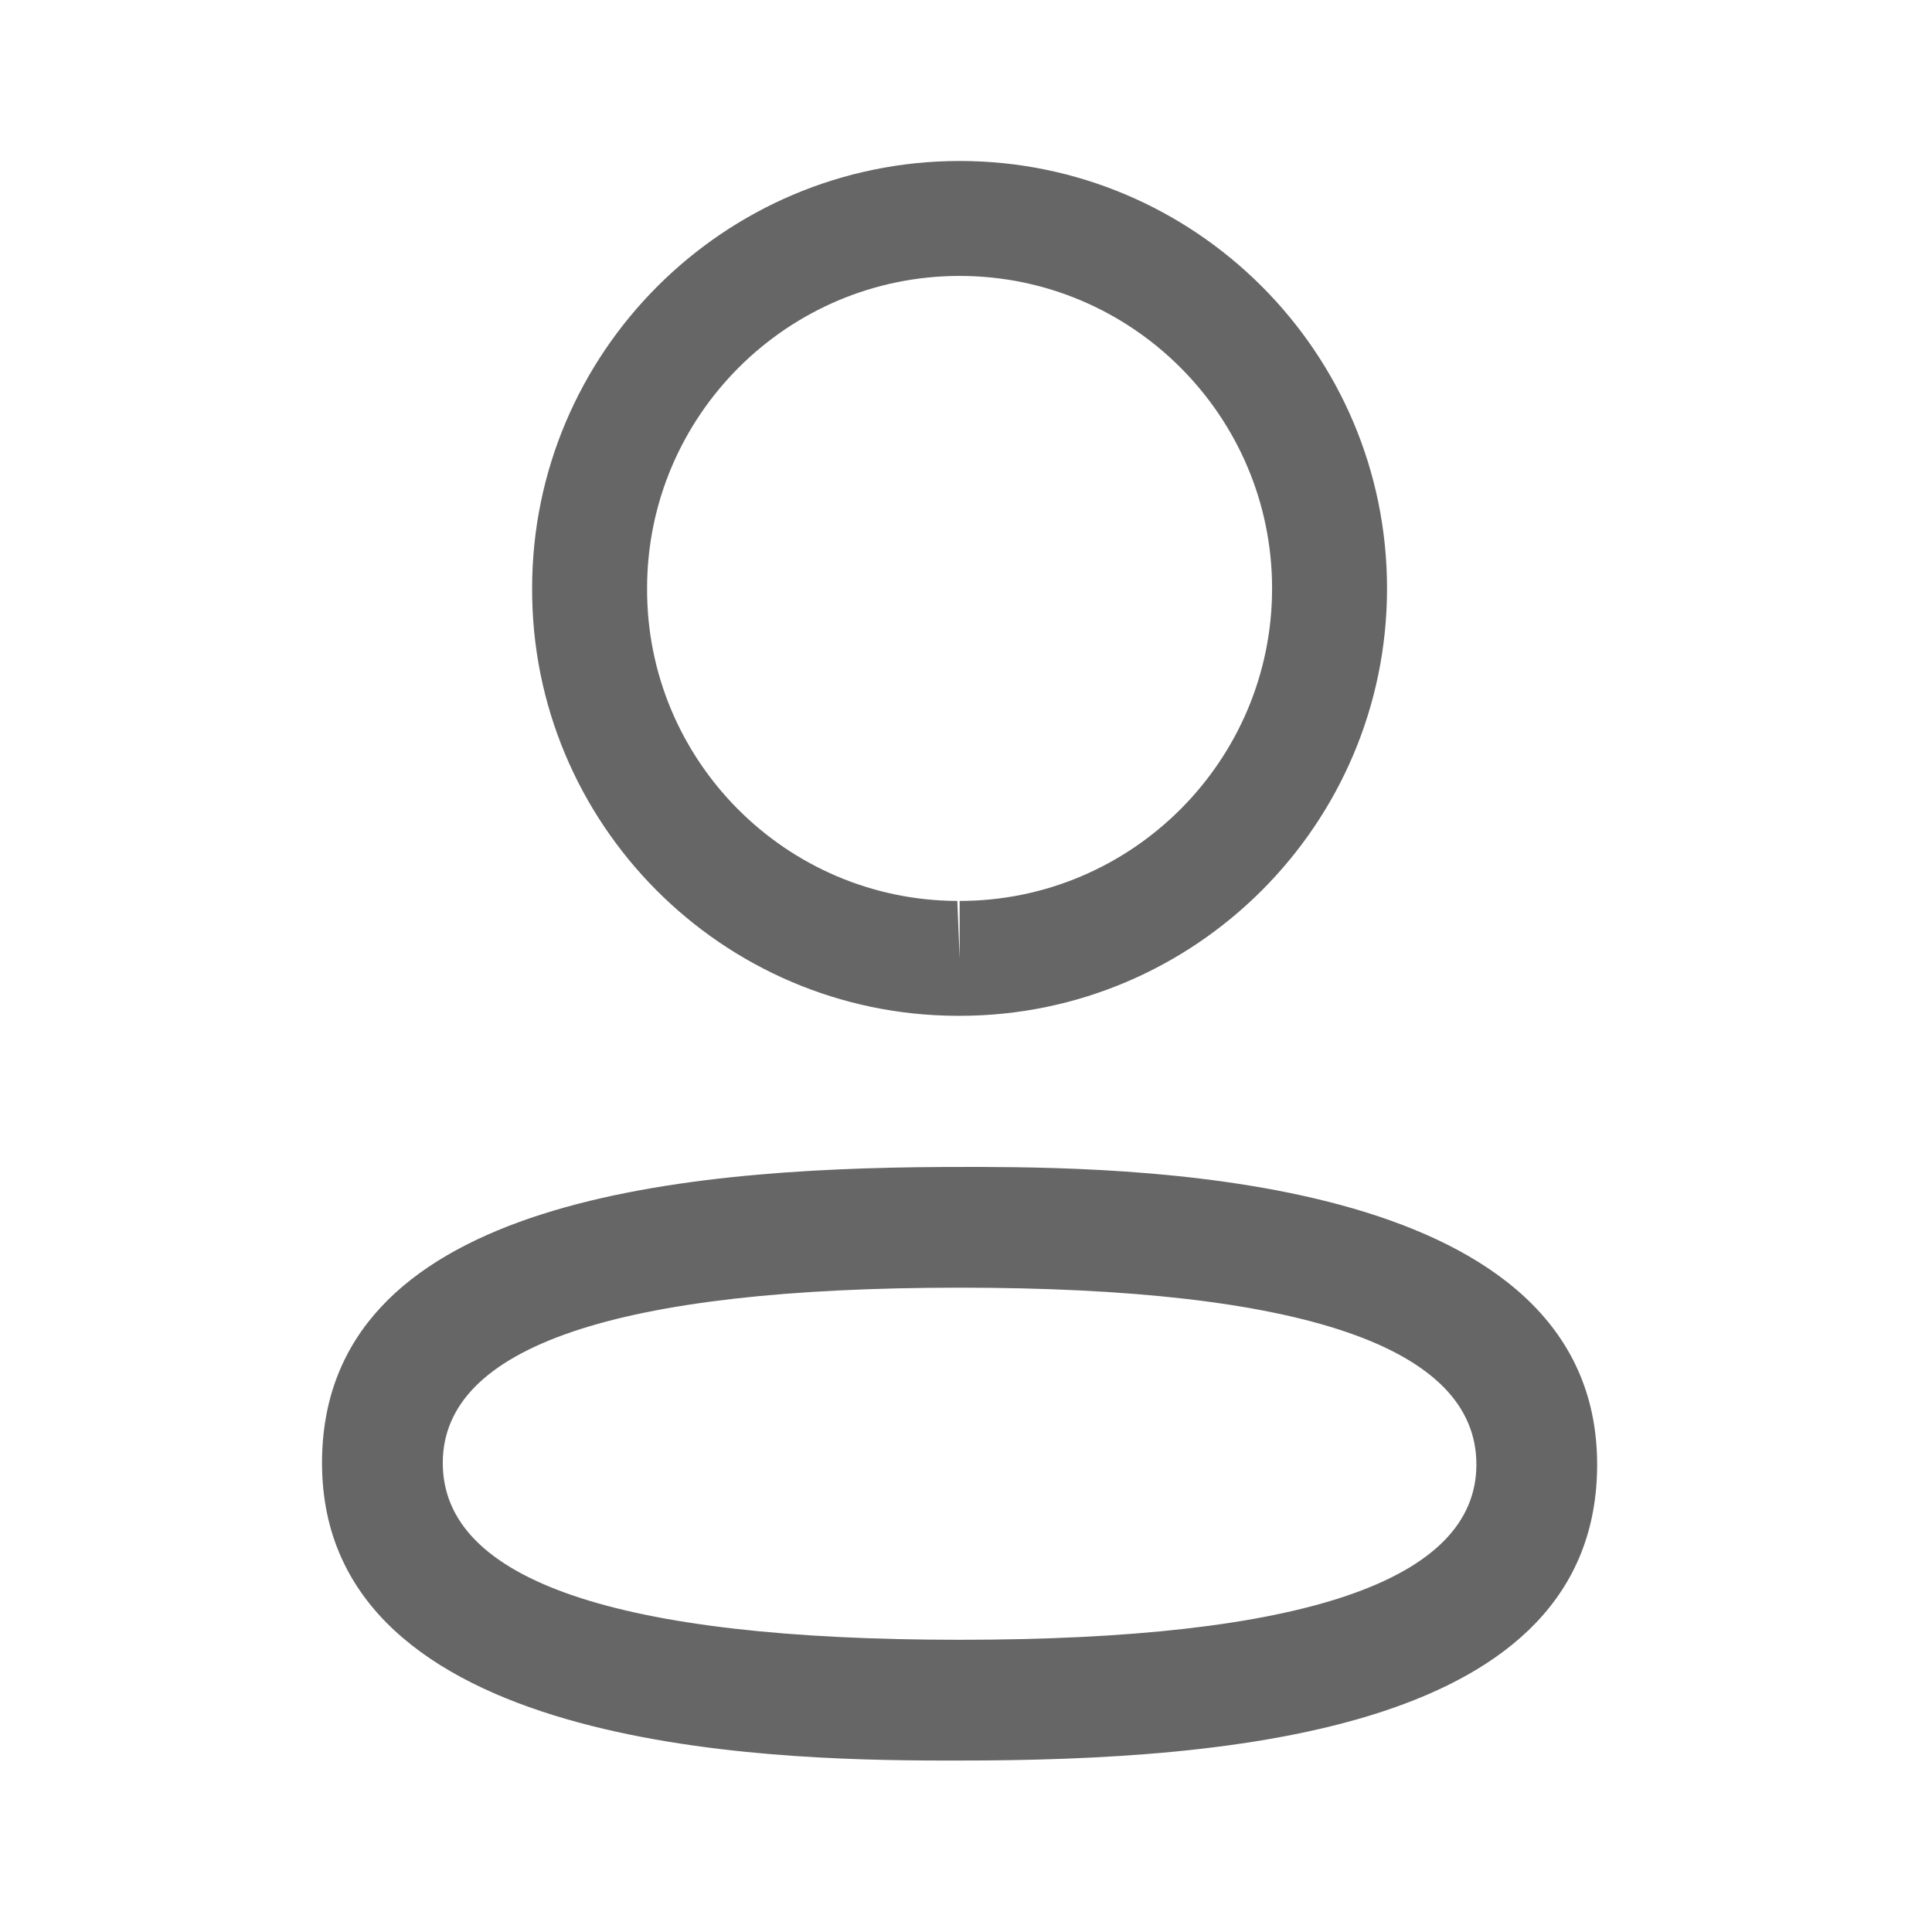
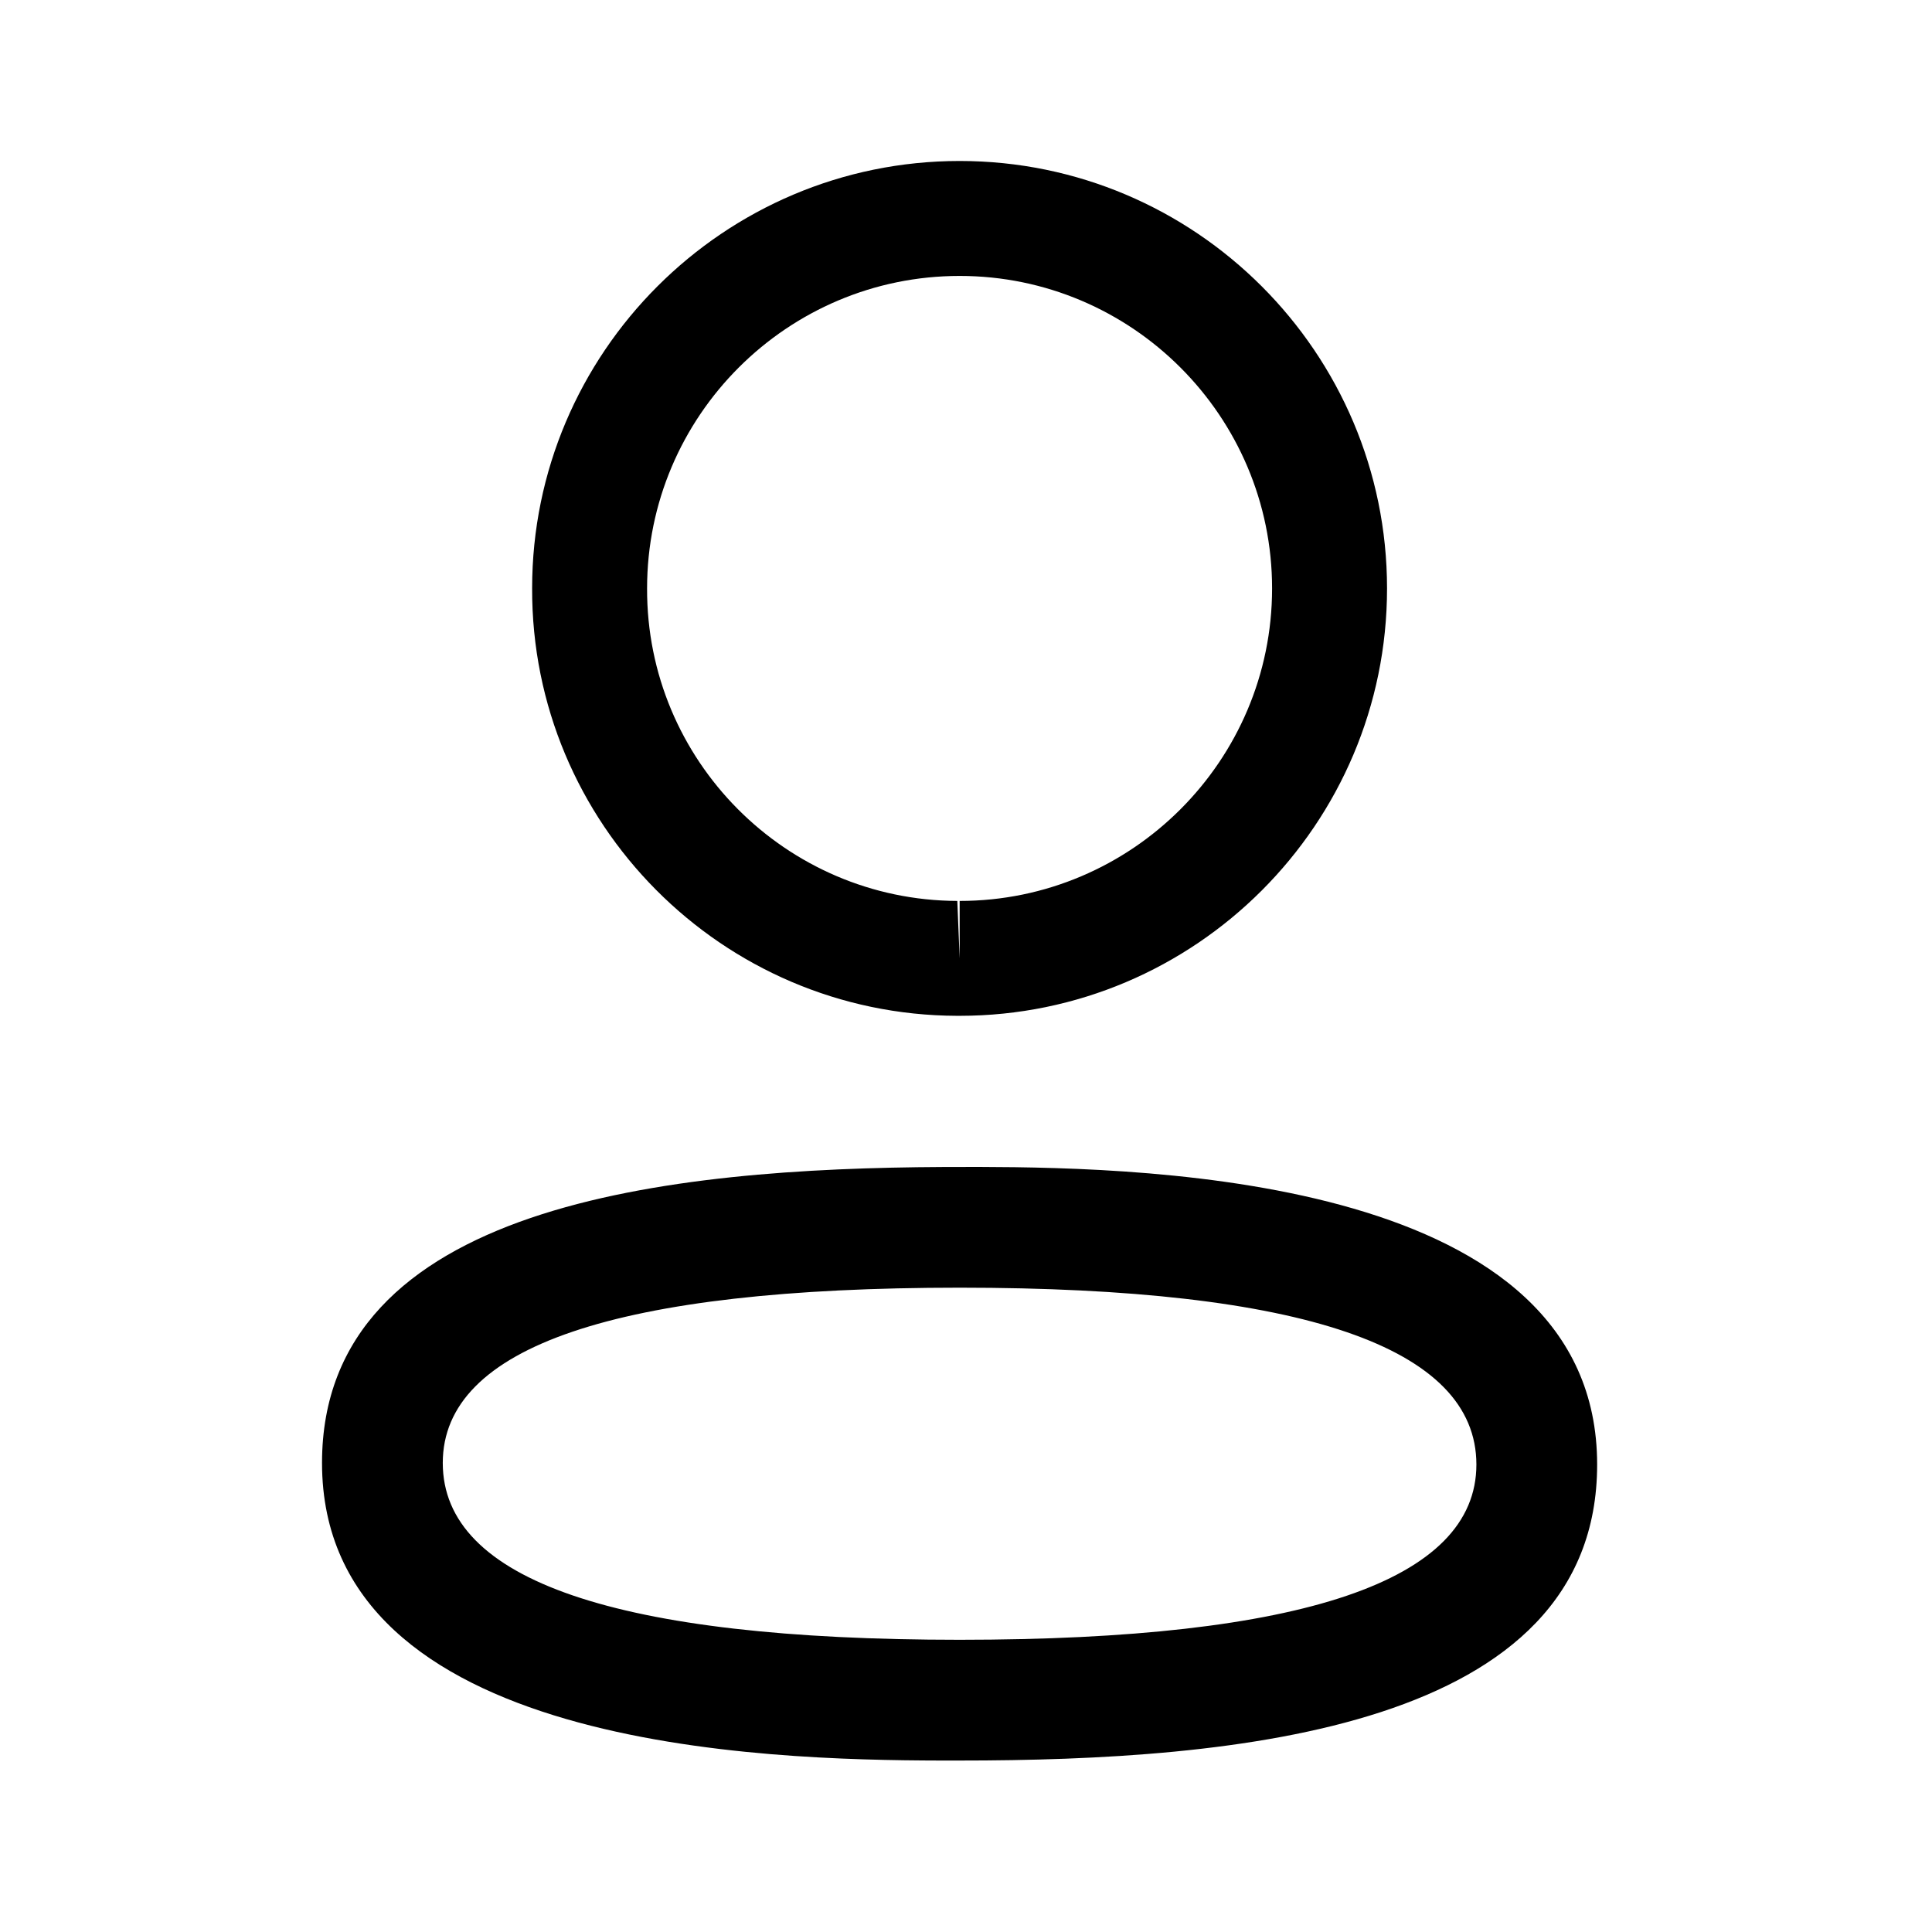
<svg xmlns="http://www.w3.org/2000/svg" width="28" height="28" viewBox="0 0 28 28" fill="none">
-   <path fill-rule="evenodd" clip-rule="evenodd" d="M23.147 21.225C23.147 25.071 17.873 25.515 13.908 25.515L13.624 25.515C11.098 25.509 4.667 25.349 4.667 21.202C4.667 17.435 9.728 16.932 13.663 16.913L14.191 16.912C16.718 16.919 23.147 17.078 23.147 21.225ZM13.908 18.662C8.937 18.662 6.417 19.516 6.417 21.202C6.417 22.903 8.937 23.765 13.908 23.765C18.878 23.765 21.397 22.911 21.397 21.225C21.397 19.524 18.878 18.662 13.908 18.662ZM13.908 2.333C17.324 2.333 20.102 5.112 20.102 8.528C20.102 11.944 17.324 14.722 13.908 14.722H13.87C10.461 14.711 7.7 11.931 7.712 8.525C7.712 5.112 10.491 2.333 13.908 2.333ZM13.908 3.999C11.41 3.999 9.378 6.03 9.378 8.528C9.369 11.018 11.387 13.048 13.874 13.057L13.908 13.89V13.057C16.404 13.057 18.436 11.025 18.436 8.528C18.436 6.03 16.404 3.999 13.908 3.999Z" fill="black" fill-opacity="0.6" />
+   <path fill-rule="evenodd" clip-rule="evenodd" d="M23.147 21.225C23.147 25.071 17.873 25.515 13.908 25.515L13.624 25.515C11.098 25.509 4.667 25.349 4.667 21.202C4.667 17.435 9.728 16.932 13.663 16.913L14.191 16.912C16.718 16.919 23.147 17.078 23.147 21.225ZM13.908 18.662C8.937 18.662 6.417 19.516 6.417 21.202C6.417 22.903 8.937 23.765 13.908 23.765C18.878 23.765 21.397 22.911 21.397 21.225C21.397 19.524 18.878 18.662 13.908 18.662ZM13.908 2.333C17.324 2.333 20.102 5.112 20.102 8.528C20.102 11.944 17.324 14.722 13.908 14.722H13.87C10.461 14.711 7.7 11.931 7.712 8.525C7.712 5.112 10.491 2.333 13.908 2.333ZM13.908 3.999C11.41 3.999 9.378 6.03 9.378 8.528C9.369 11.018 11.387 13.048 13.874 13.057L13.908 13.89V13.057C16.404 13.057 18.436 11.025 18.436 8.528C18.436 6.03 16.404 3.999 13.908 3.999Z" fill="black" />
</svg>
